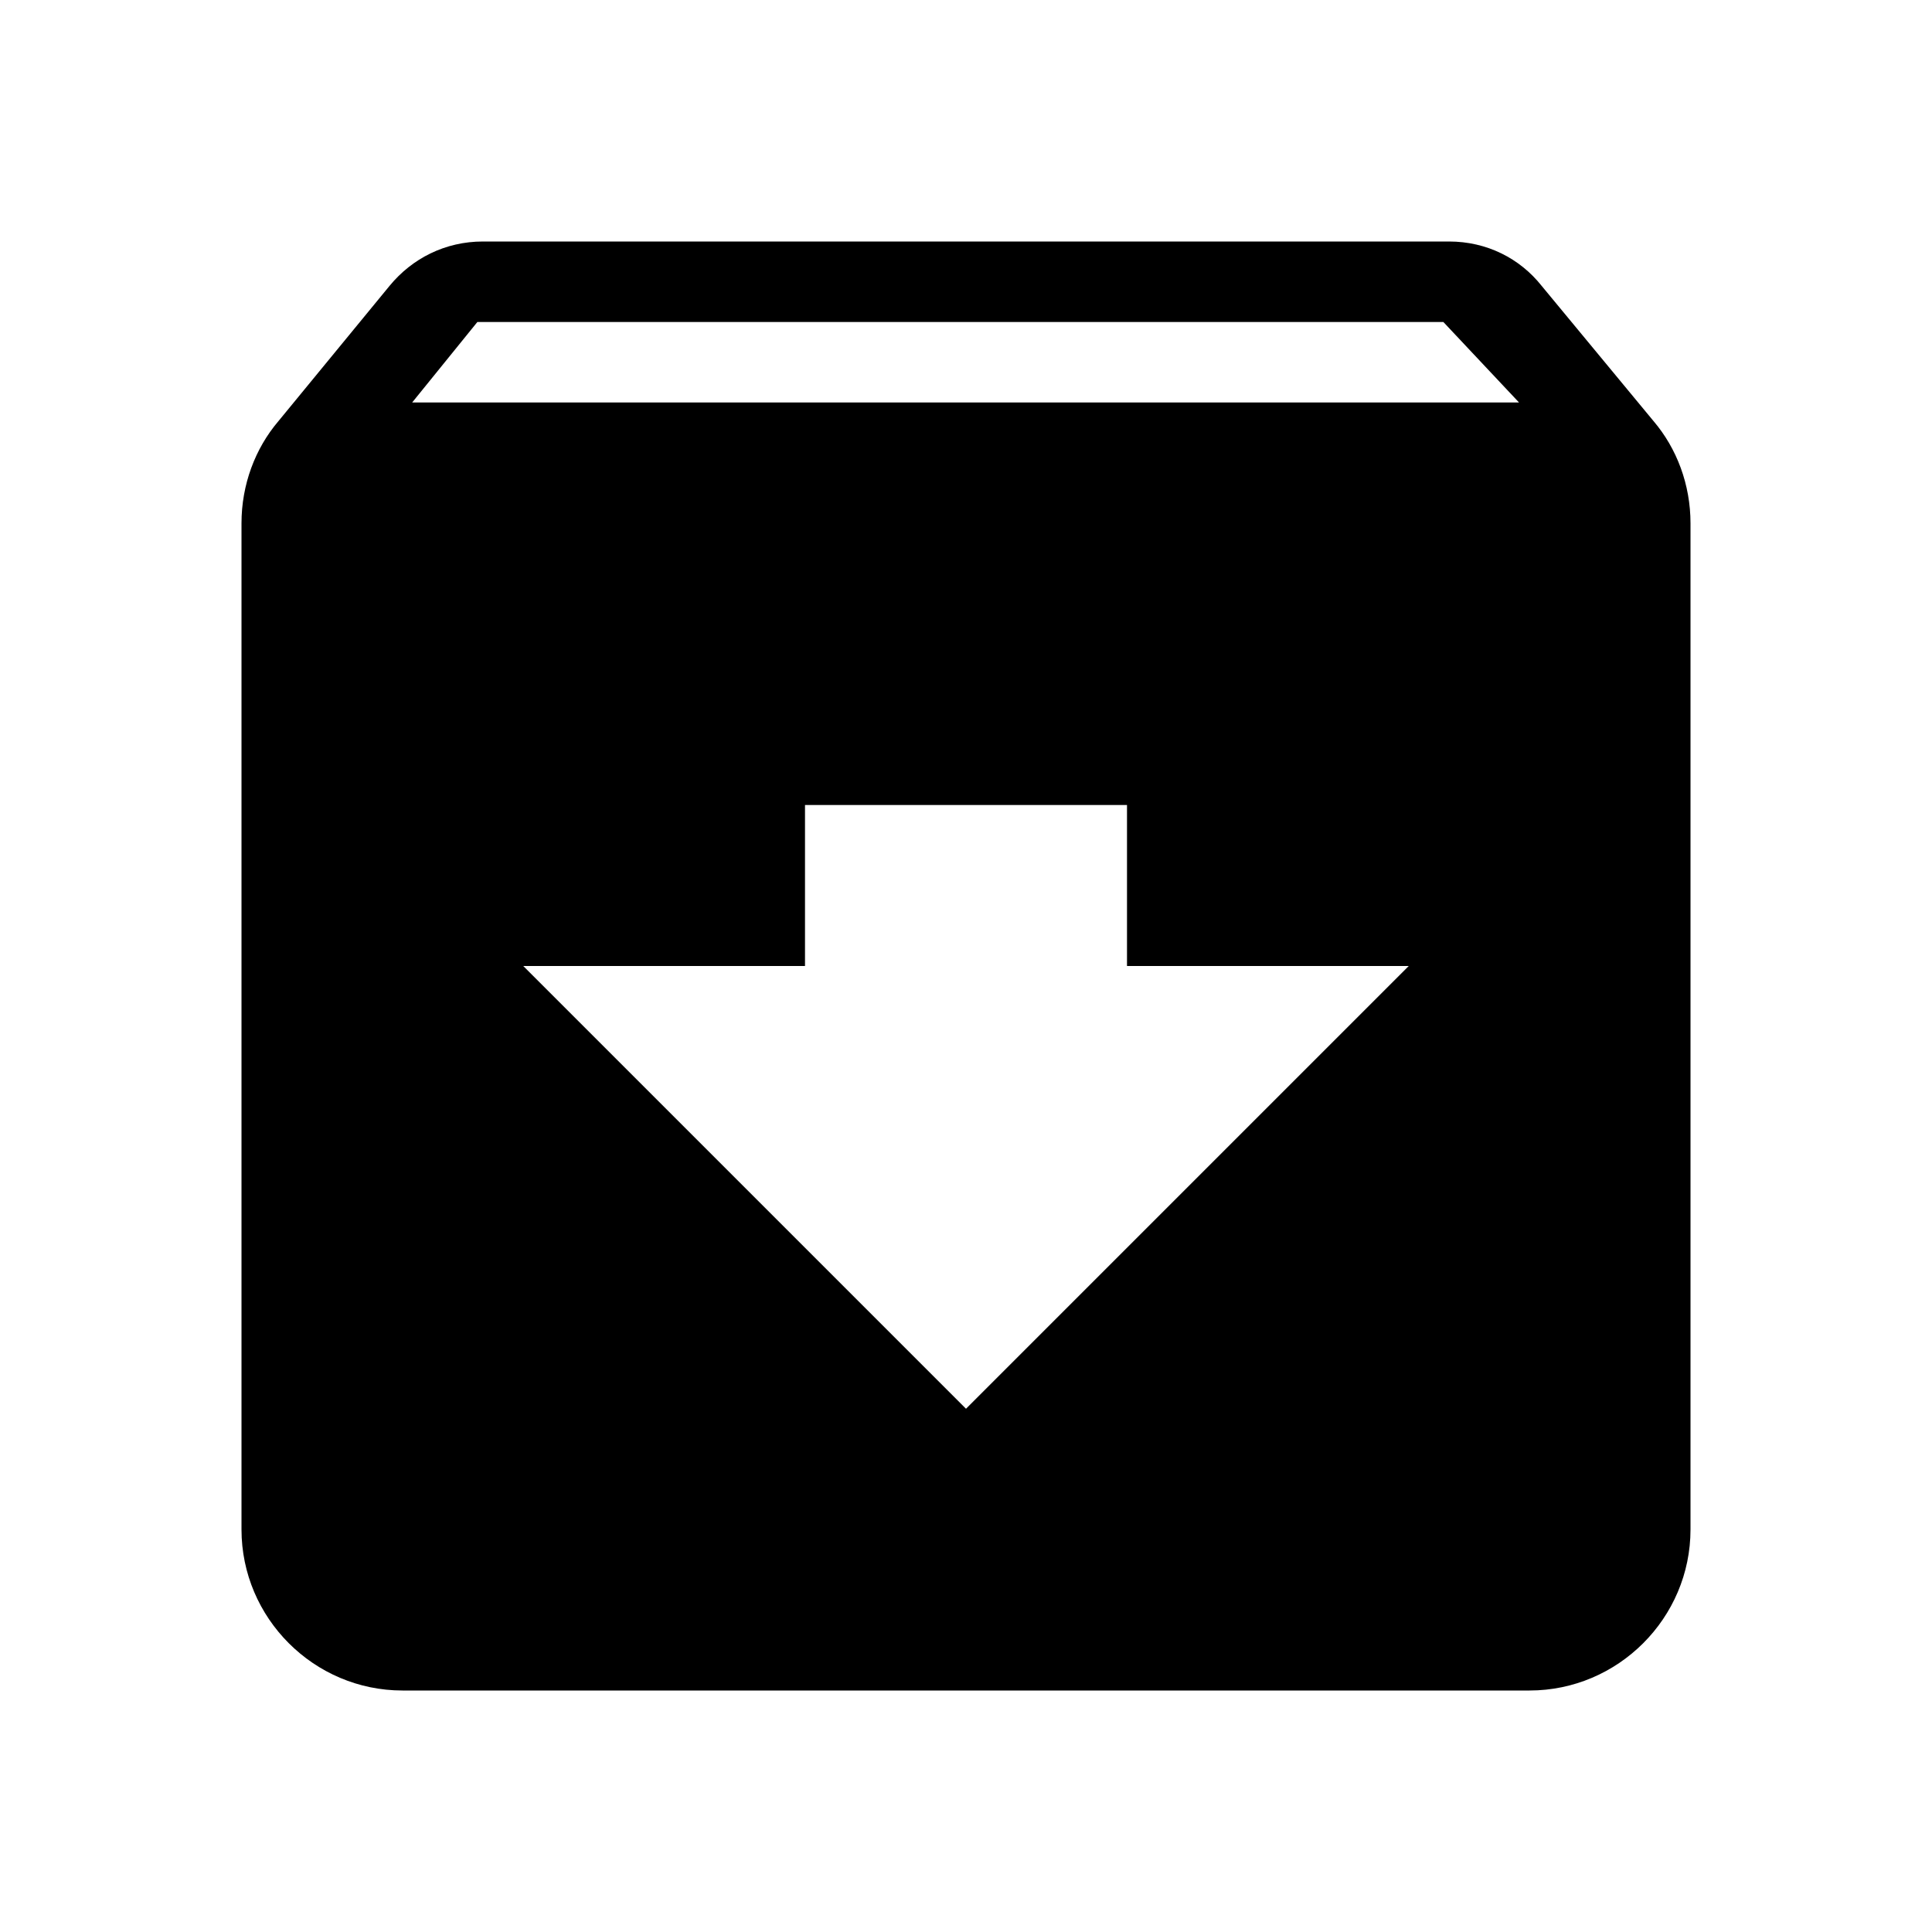
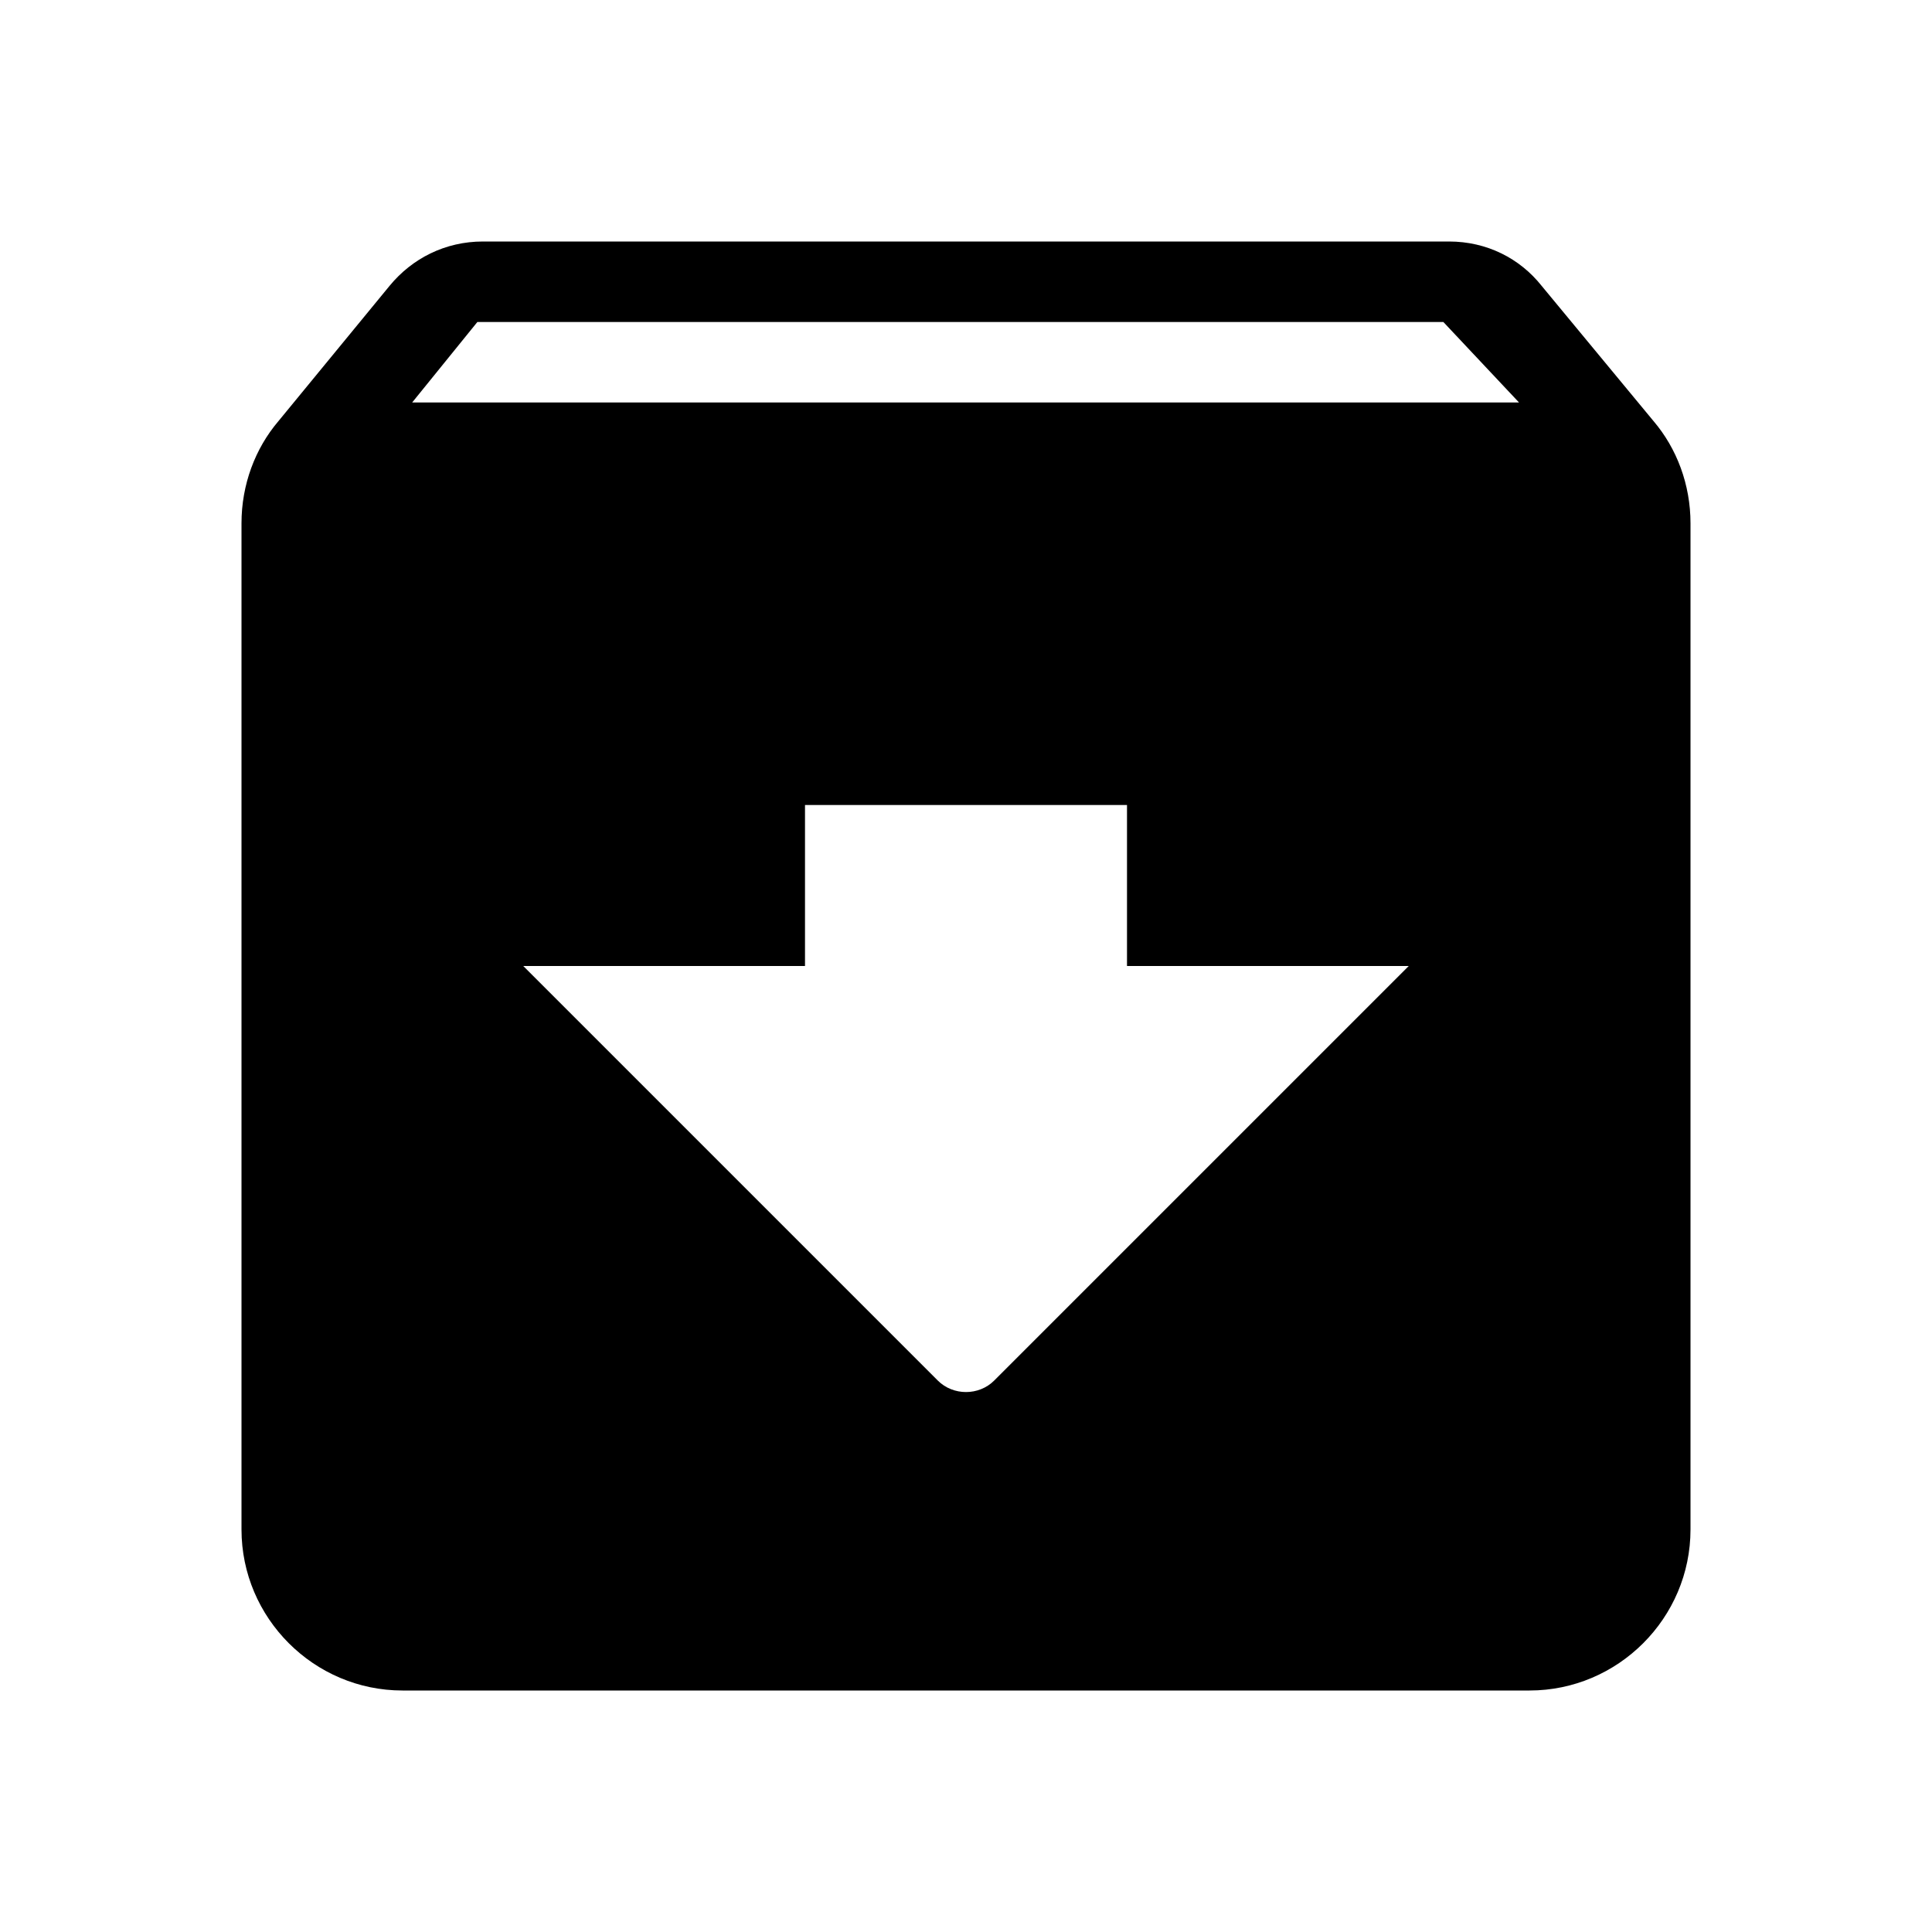
<svg viewBox="0 0 24 24">
-   <path fill="currentColor" d="M20.54,5.23 L19.15,3.55 C18.88,3.21 18.47,3 18,3 L6,3 C5.53,3 5.12,3.21 4.84,3.55 L3.46,5.23 C3.17,5.57 3,6.02 3,6.5 L3,19 C3,20.1 3.9,21 5,21 L19,21 C20.1,21 21,20.1 21,19 L21,6.5 C21,6.02 20.83,5.57 20.54,5.23 Z M12,17.5 L6.5,12 L10,12 L10,10 L14,10 L14,12 L17.5,12 L12,17.5 Z M5.12,5 L5.93,4 L17.93,4 L18.87,5 L5.12,5 Z" />
+   <path fill="currentColor" d="M20.54,5.23 L19.15,3.55 C18.88,3.21 18.47,3 18,3 L6,3 C5.53,3 5.12,3.21 4.84,3.55 L3.46,5.23 C3.17,5.57 3,6.02 3,6.5 L3,19 C3,20.1 3.9,21 5,21 L19,21 C20.1,21 21,20.1 21,19 L21,6.5 C21,6.02 20.83,5.57 20.54,5.23 Z M11.65,17.15 L6.5,12 L10,12 L10,10 L14,10 L14,12 L17.5,12 L12.35,17.15 C12.16,17.34 11.84,17.34 11.65,17.15 Z M5.12,5 L5.93,4 L17.93,4 L18.87,5 L5.12,5 Z" />
</svg>
